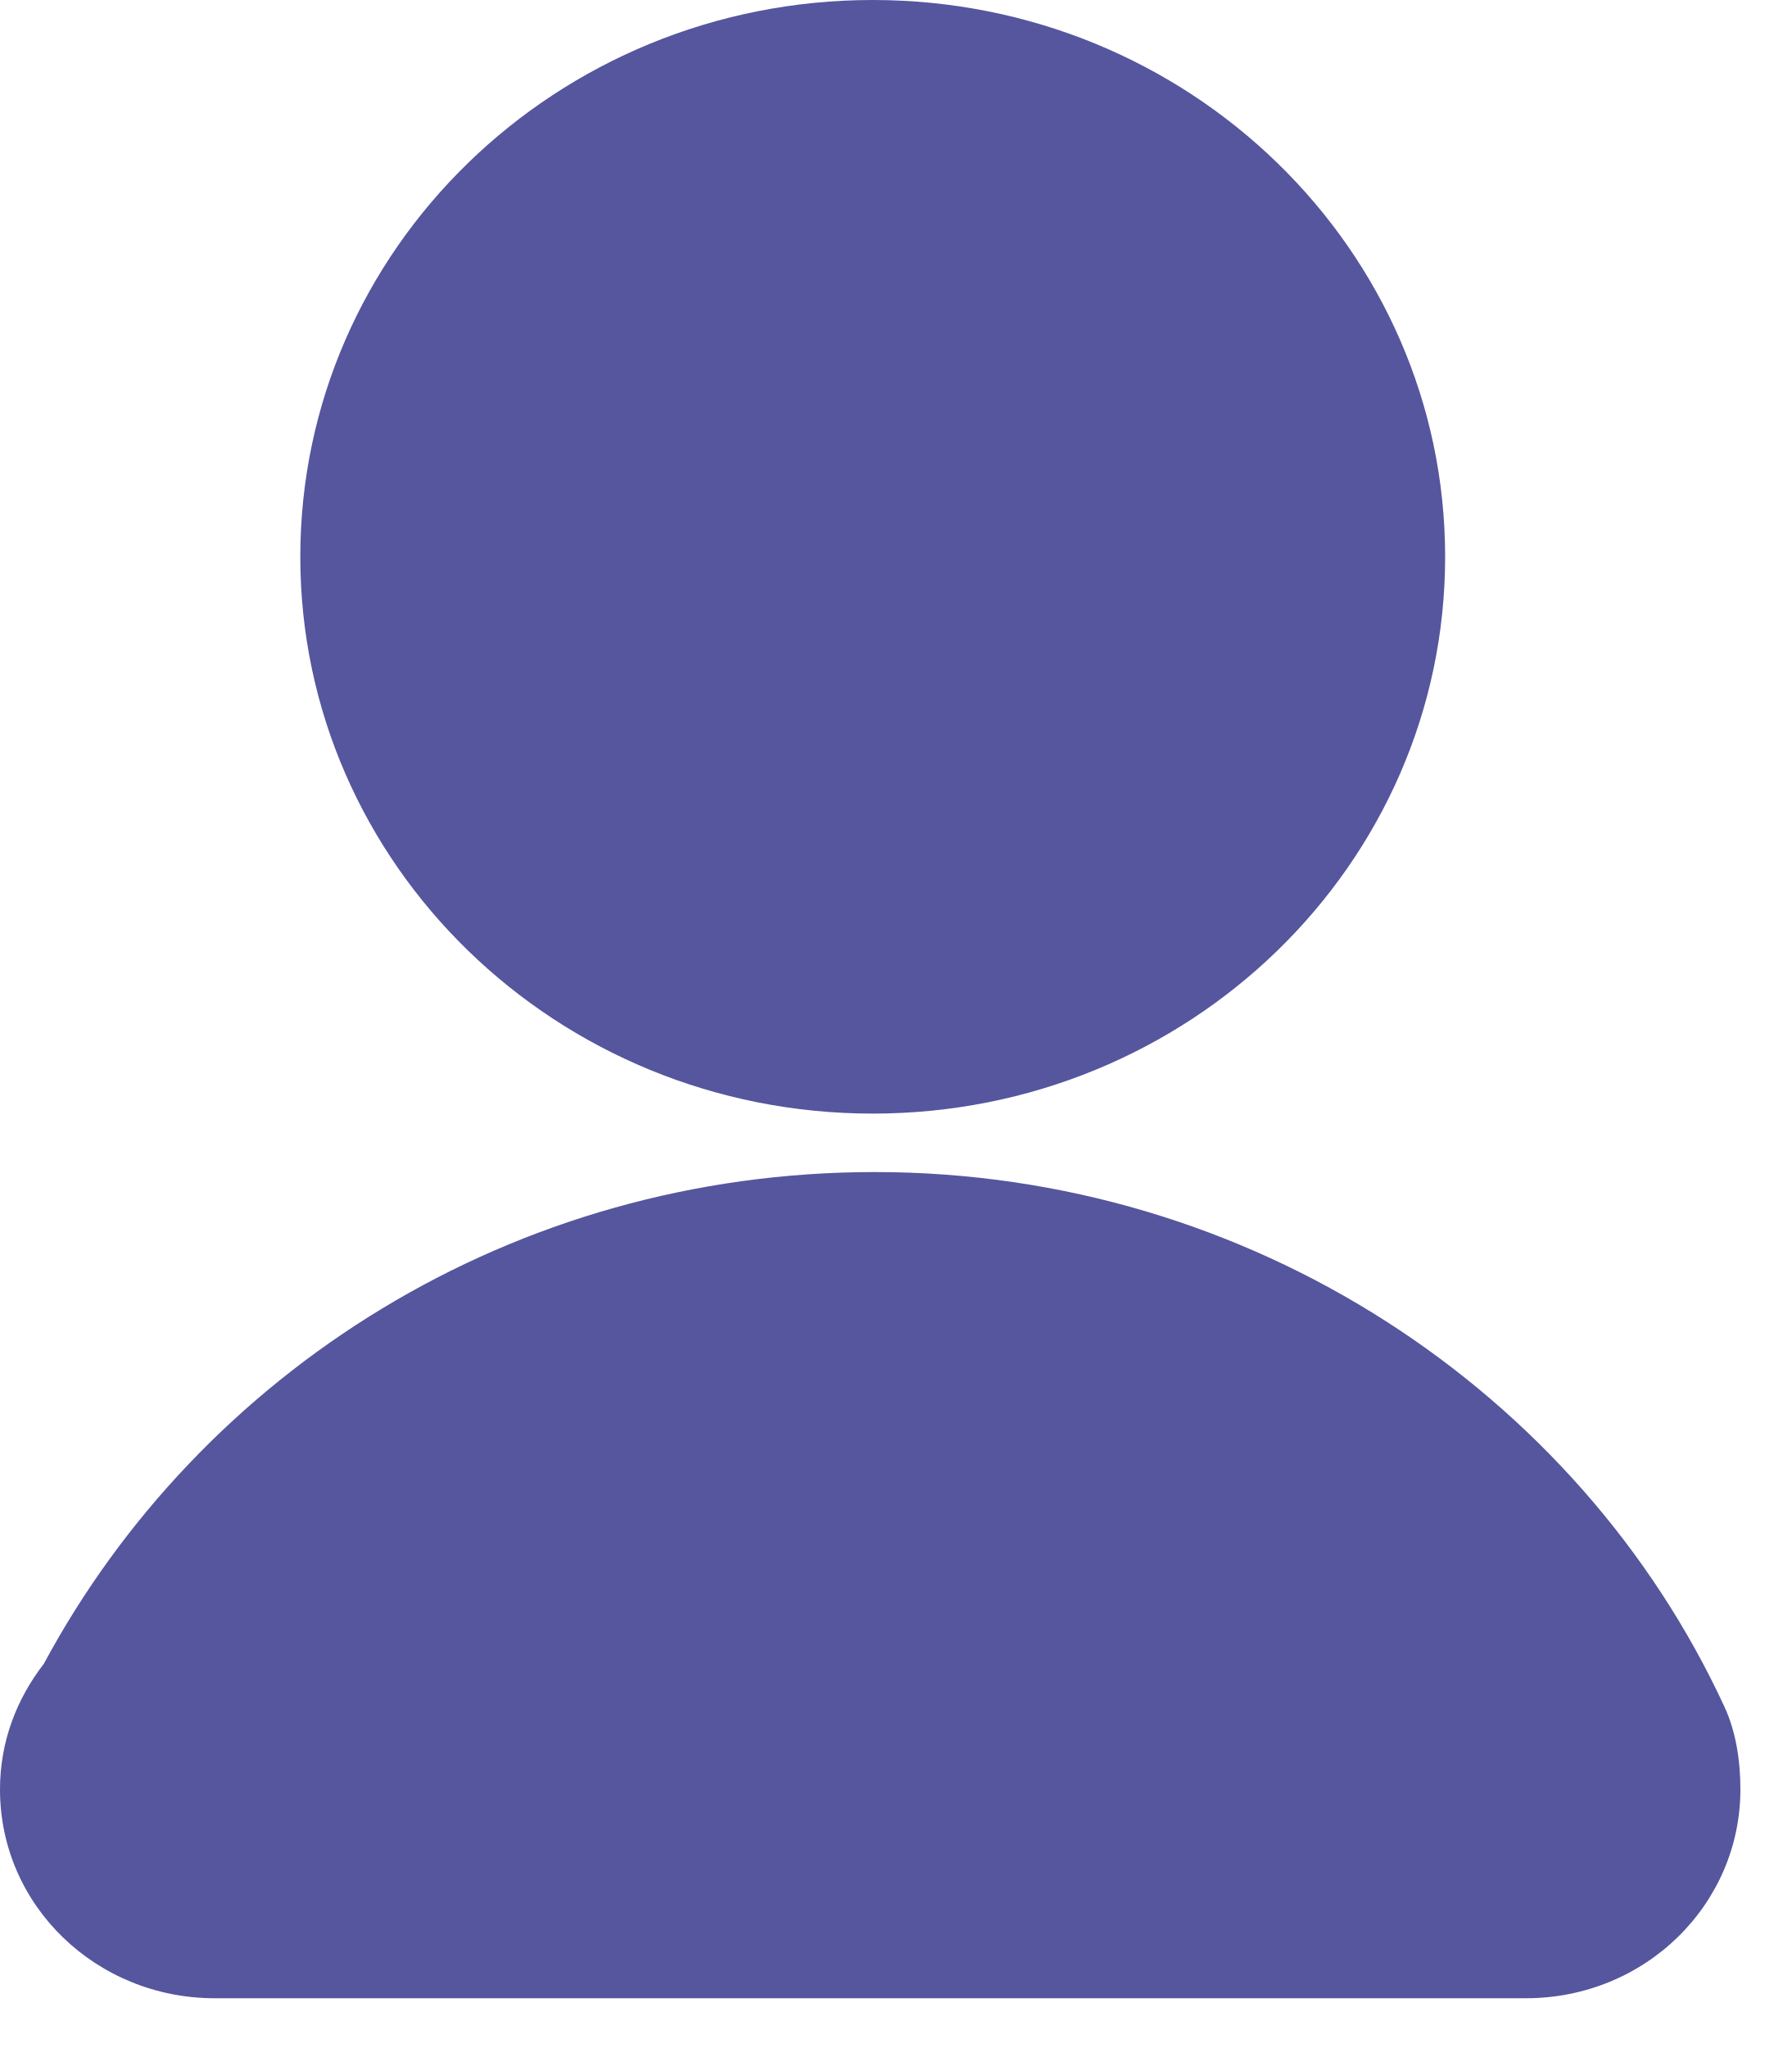
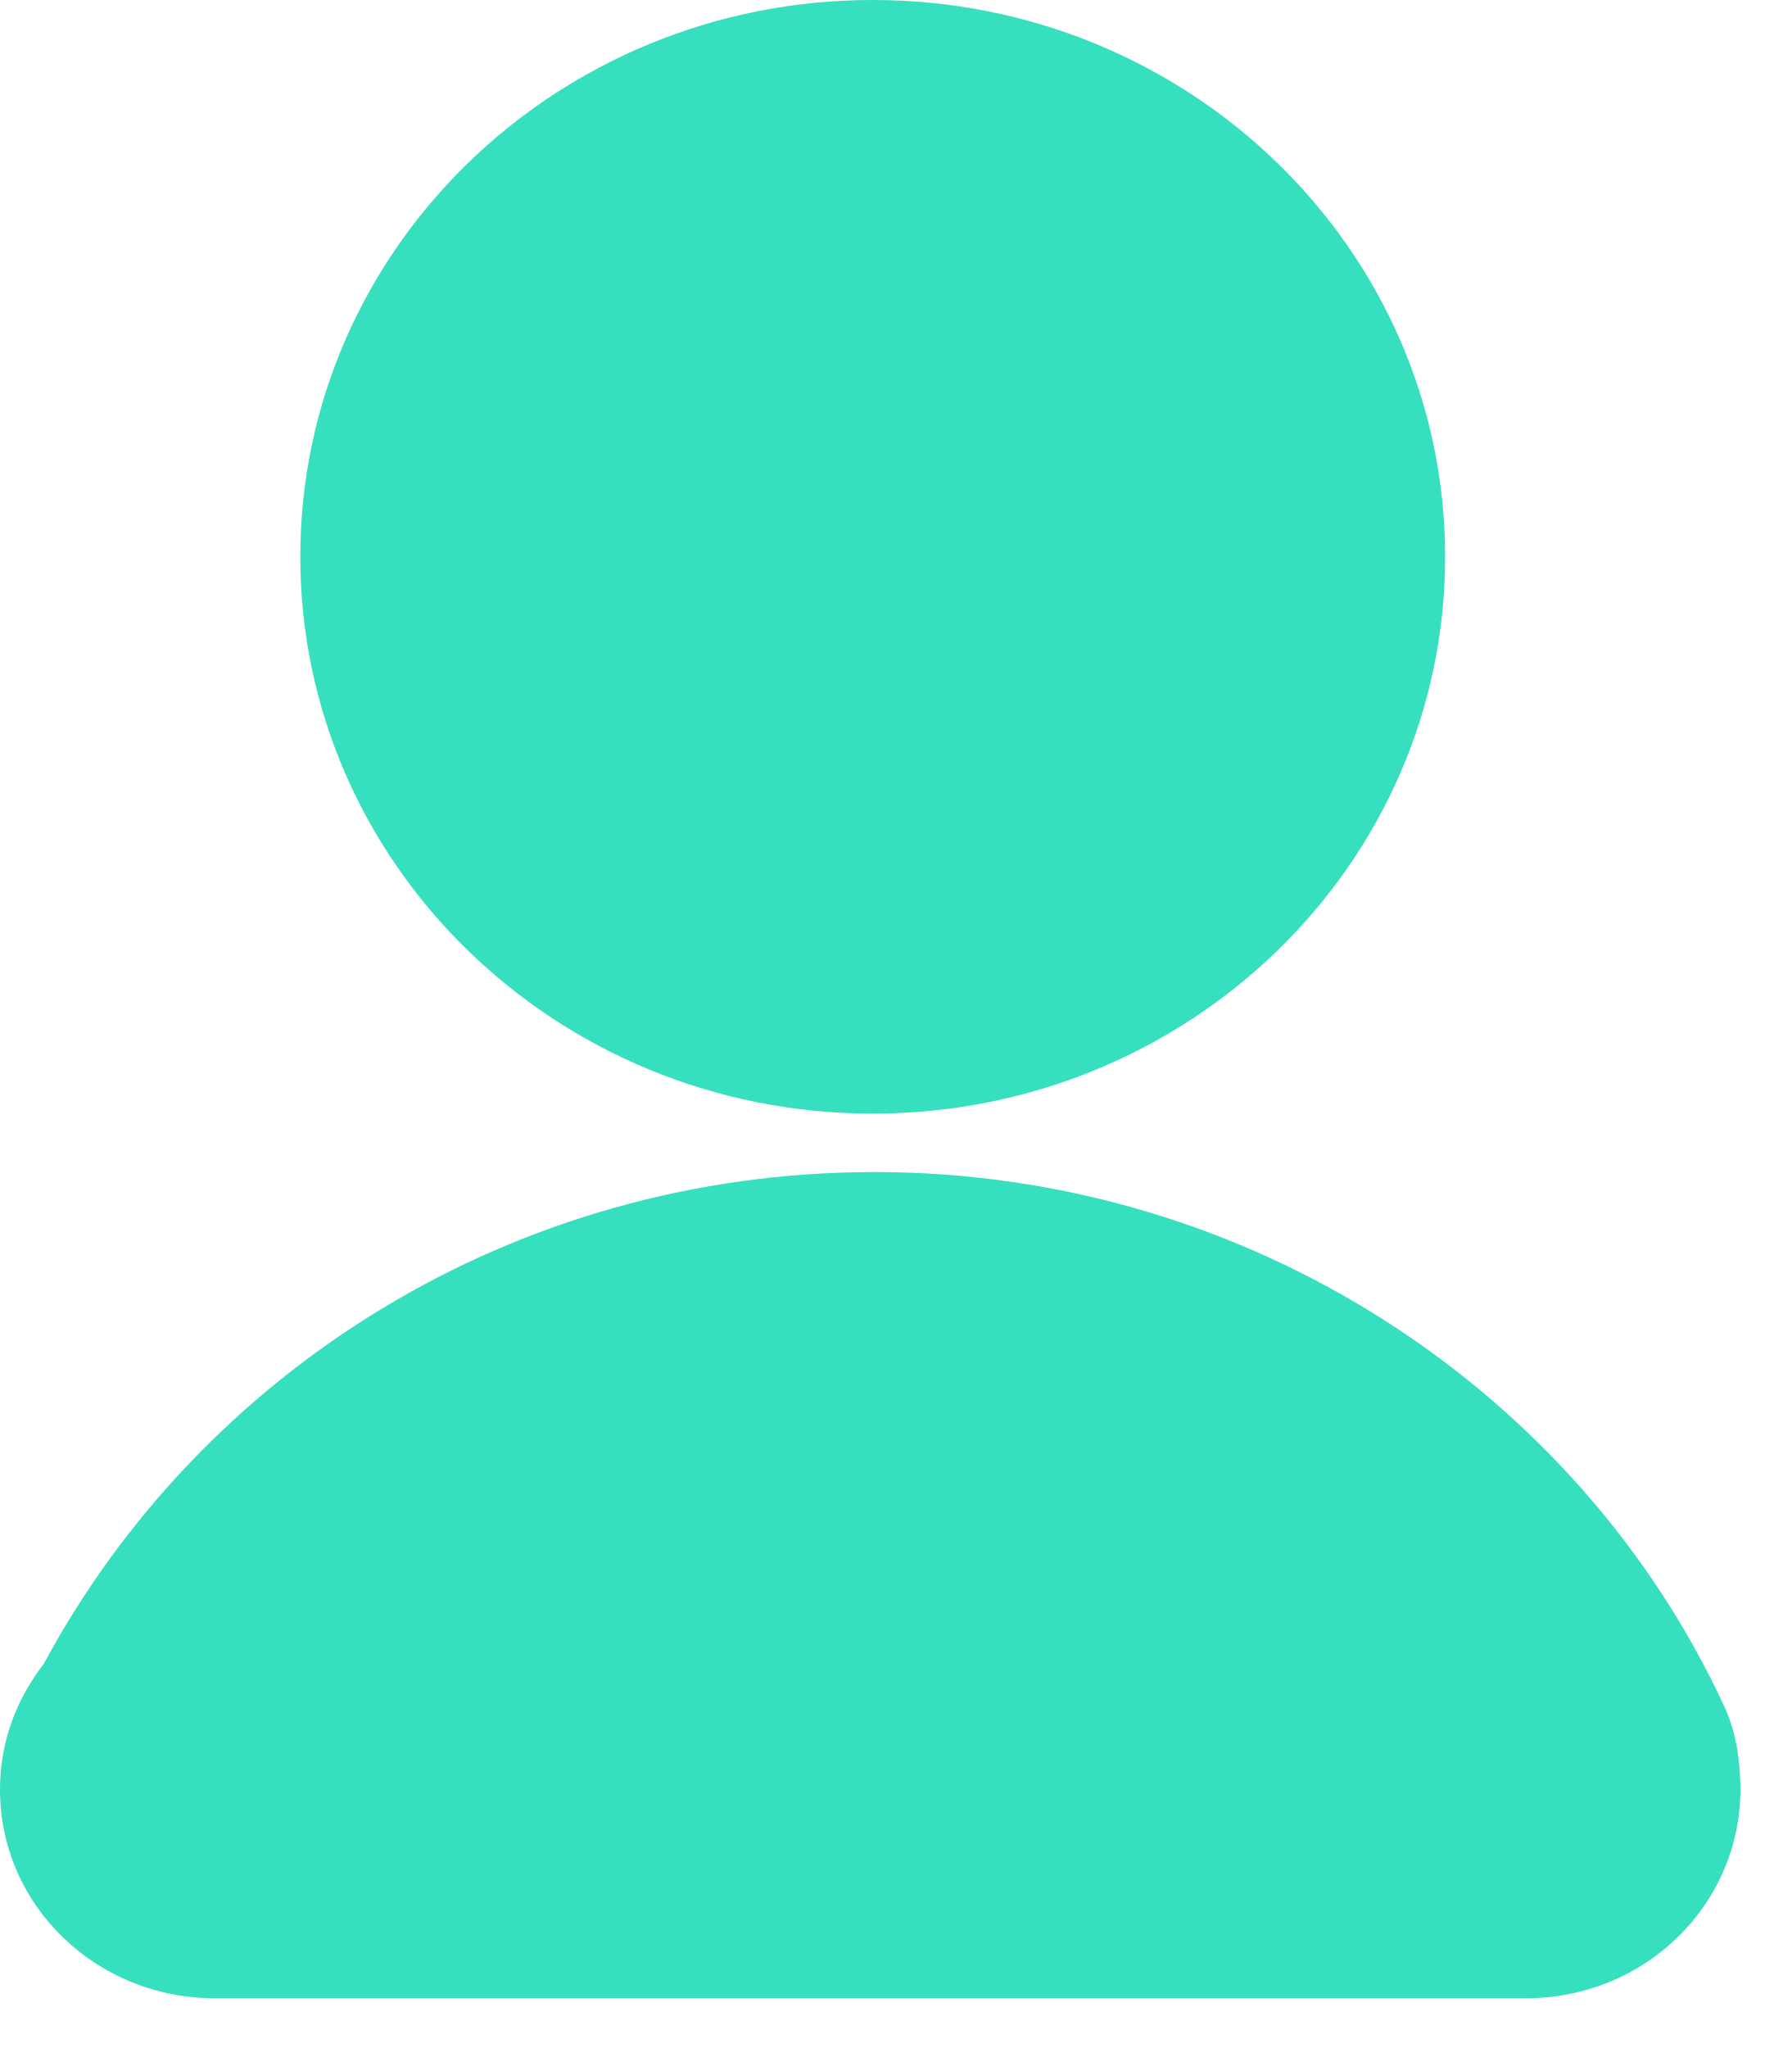
<svg xmlns="http://www.w3.org/2000/svg" width="21" height="24" viewBox="0 0 21 24" fill="none">
-   <path d="M10.229 13.05C13.935 13.05 16.939 10.129 16.939 6.525C16.939 2.921 13.935 0 10.229 0C6.524 0 3.52 2.921 3.52 6.525C3.52 10.129 6.524 13.05 10.229 13.05Z" fill="#55569E" />
-   <path d="M20.211 19.997C18.506 16.313 14.665 13.735 10.254 13.735C6.006 13.735 2.354 16.076 0.514 19.497C0.189 19.918 0 20.418 0 20.97C0 22.338 1.136 23.417 2.516 23.417H17.884C19.291 23.417 20.4 22.312 20.4 20.97C20.4 20.628 20.346 20.286 20.211 19.997Z" fill="#55569E" />
+   <path d="M10.229 13.05C13.935 13.05 16.939 10.129 16.939 6.525C16.939 2.921 13.935 0 10.229 0C6.524 0 3.52 2.921 3.52 6.525C3.52 10.129 6.524 13.05 10.229 13.05Z" fill="#36dfbd" />
+   <path d="M20.211 19.997C18.506 16.313 14.665 13.735 10.254 13.735C6.006 13.735 2.354 16.076 0.514 19.497C0.189 19.918 0 20.418 0 20.97C0 22.338 1.136 23.417 2.516 23.417H17.884C19.291 23.417 20.4 22.312 20.4 20.97C20.4 20.628 20.346 20.286 20.211 19.997Z" fill="#36dfbd" />
</svg>
